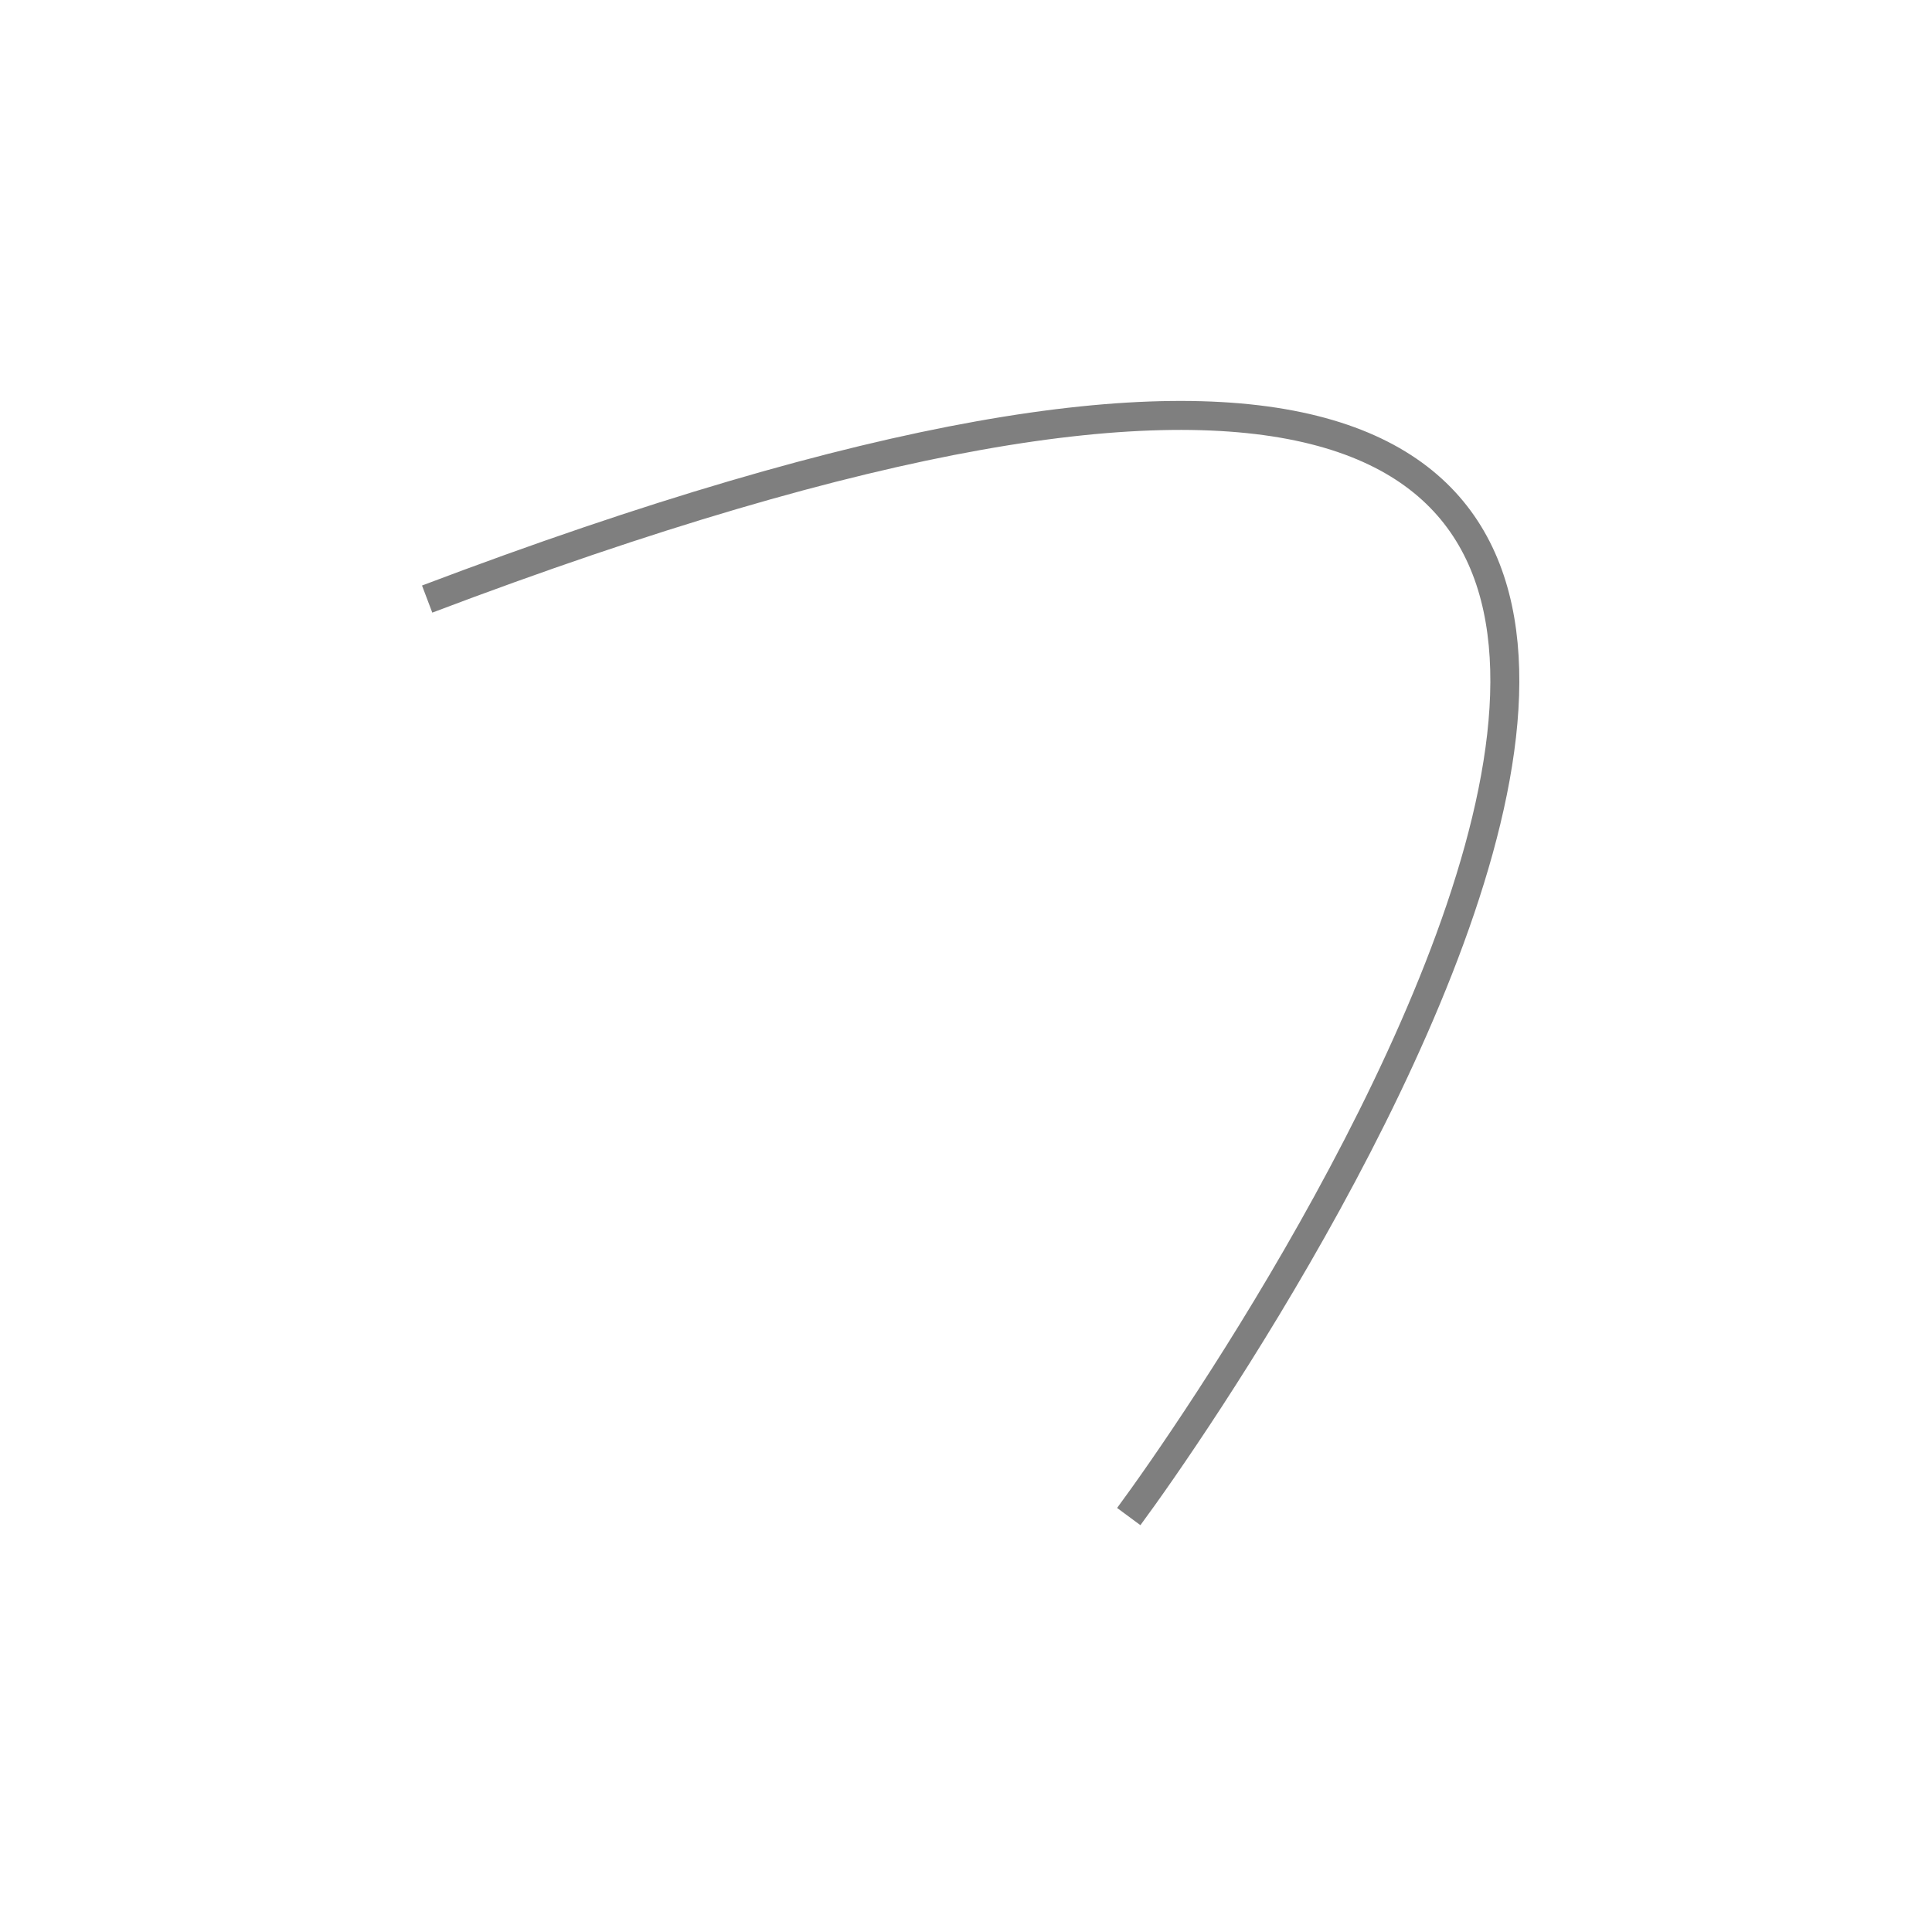
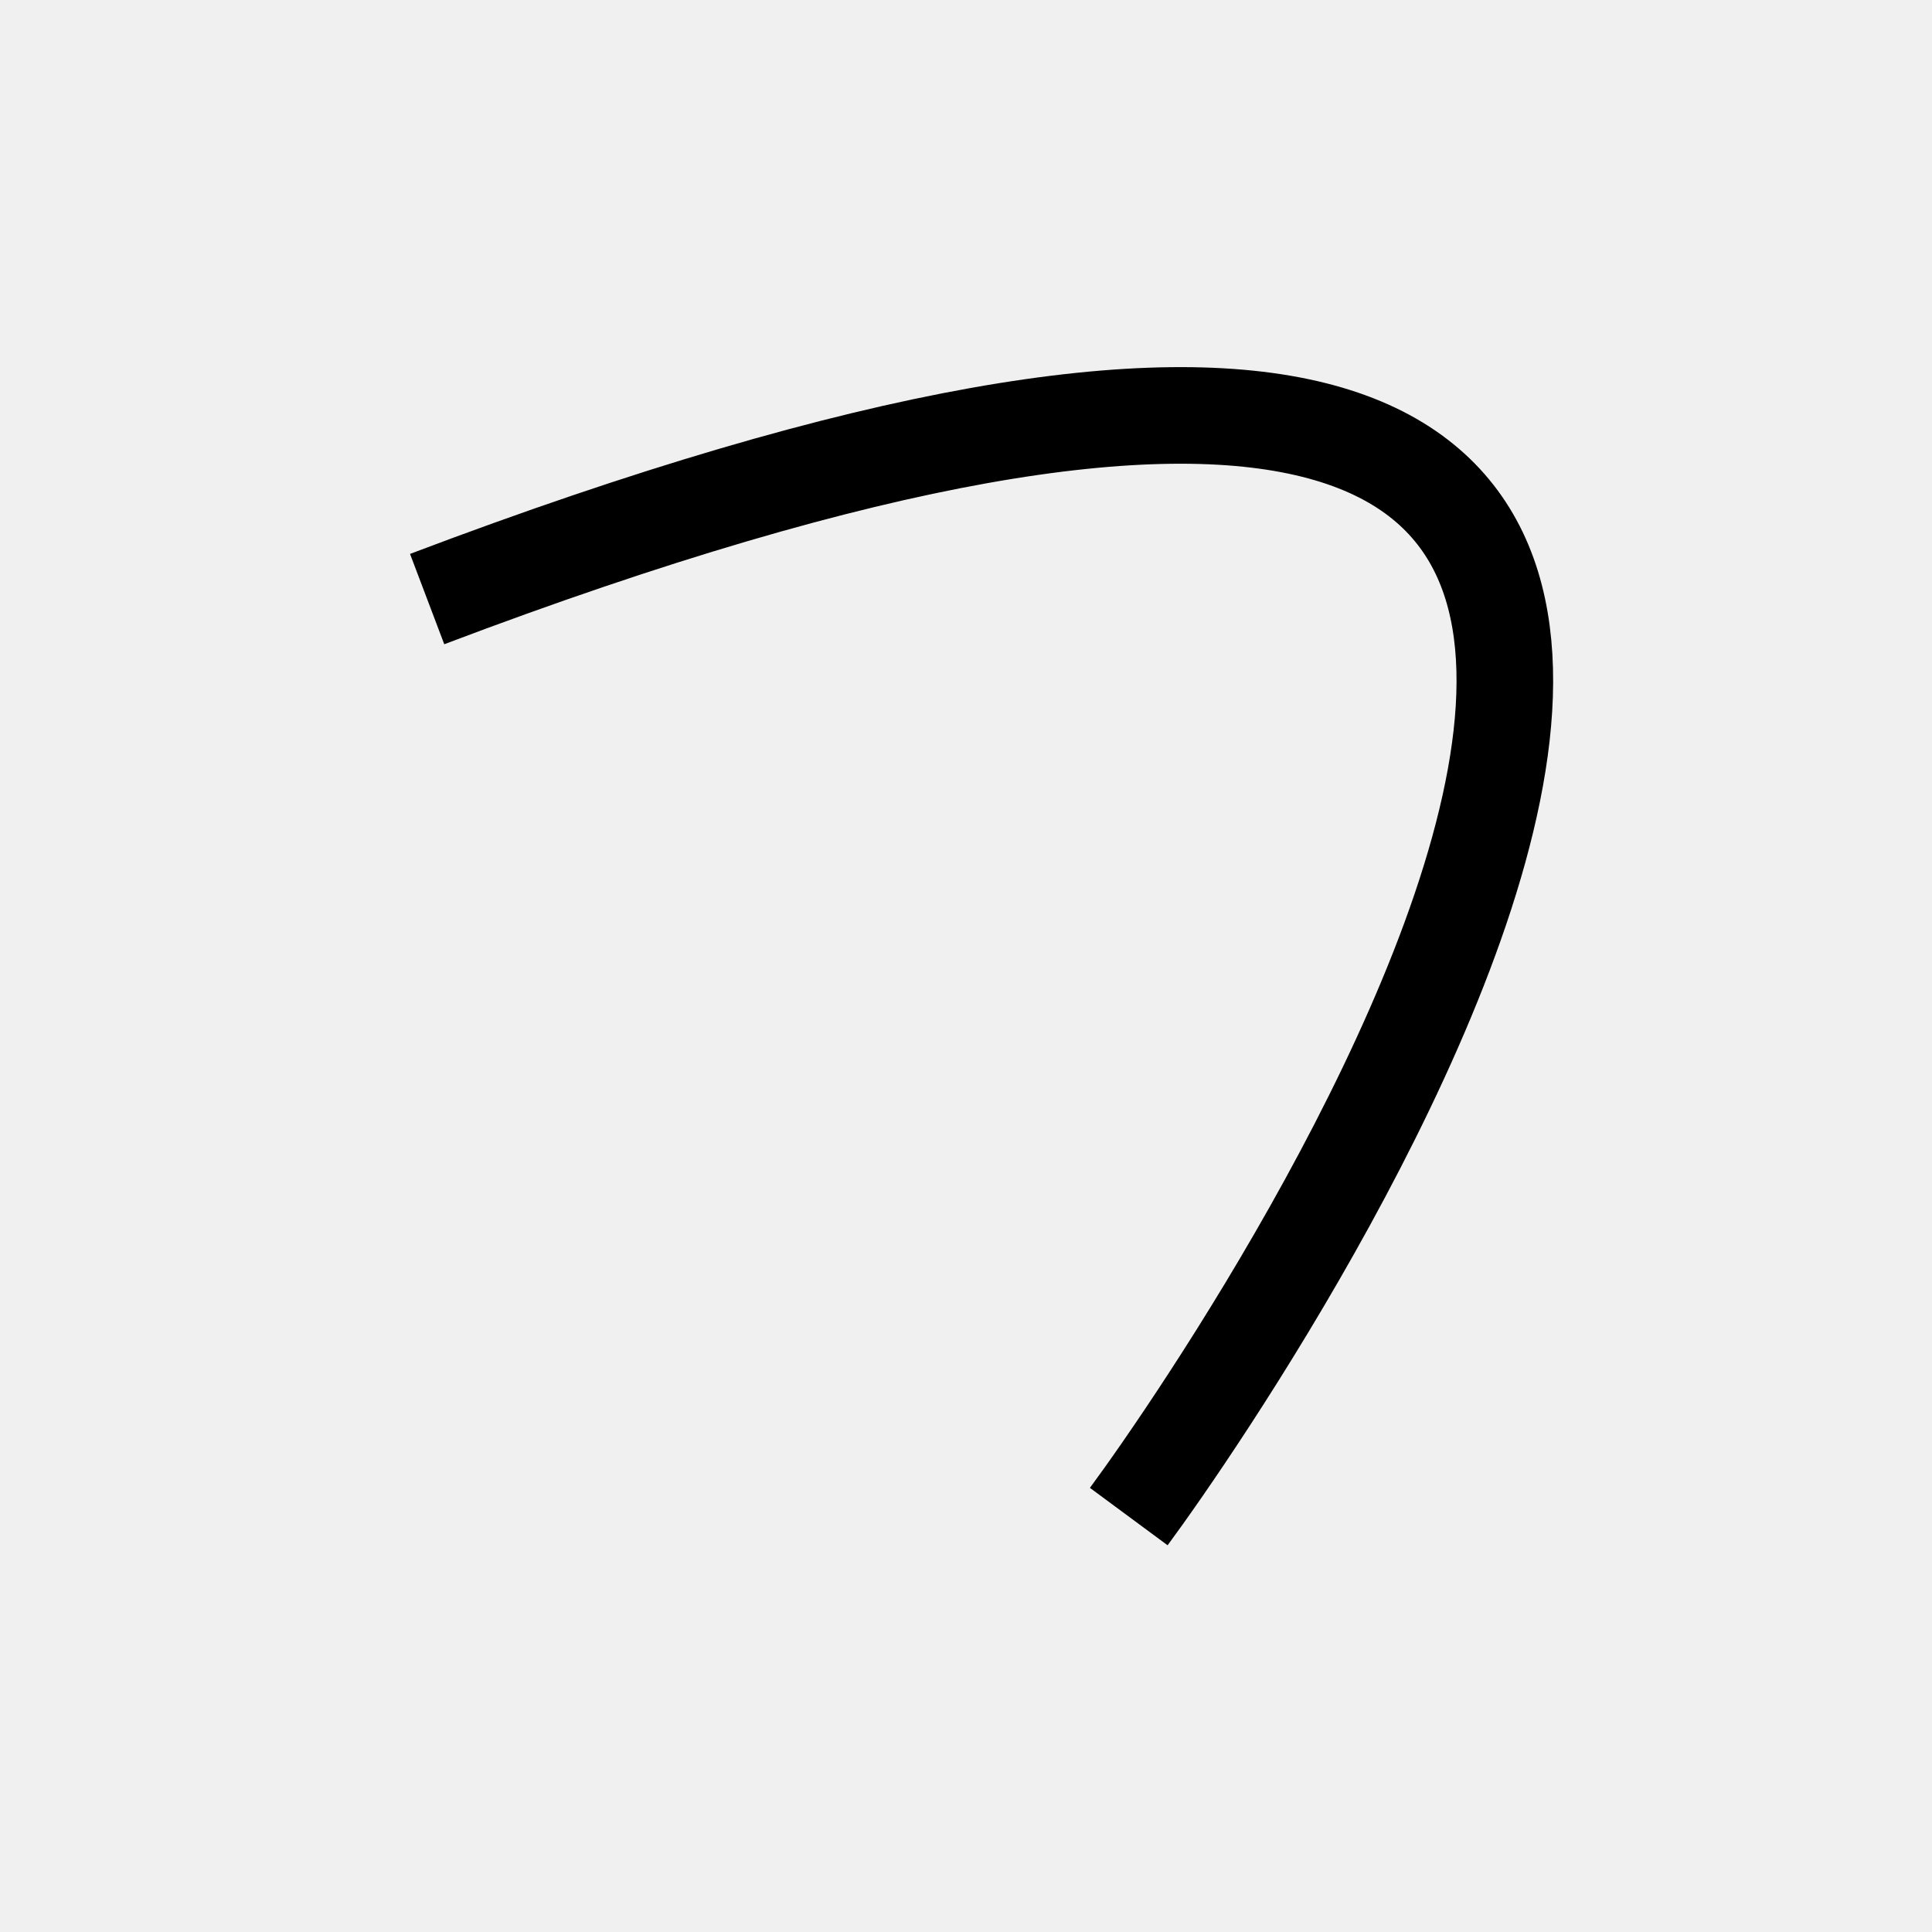
<svg xmlns="http://www.w3.org/2000/svg" width="100" height="100">
-   <g>
-     <rect fill="#fff" id="canvas_background" height="102" width="102" y="-1" x="-1" />
-     <g display="none" overflow="visible" y="0" x="0" height="100%" width="100%" id="canvasGrid">
-       <rect fill="url(#gridpattern)" stroke-width="0" y="0" x="0" height="100%" width="100%" />
-     </g>
-   </g>
-   <g>
-     <path stroke="#000" id="svg_6" d="m22.109,31.008c93.097,-35.275 43.099,38.311 36.315,47.489" opacity="0.5" fill-opacity="null" stroke-opacity="null" stroke-width="1.5" fill="#fff" />
-   </g>
+   <path stroke="#000" id="svg_6" d="m22.109,31.008c93.097,-35.275 43.099,38.311 36.315,47.489" opacity="1" fill-opacity="null" stroke-opacity="null" stroke-width="5" fill="none" />
</svg>
